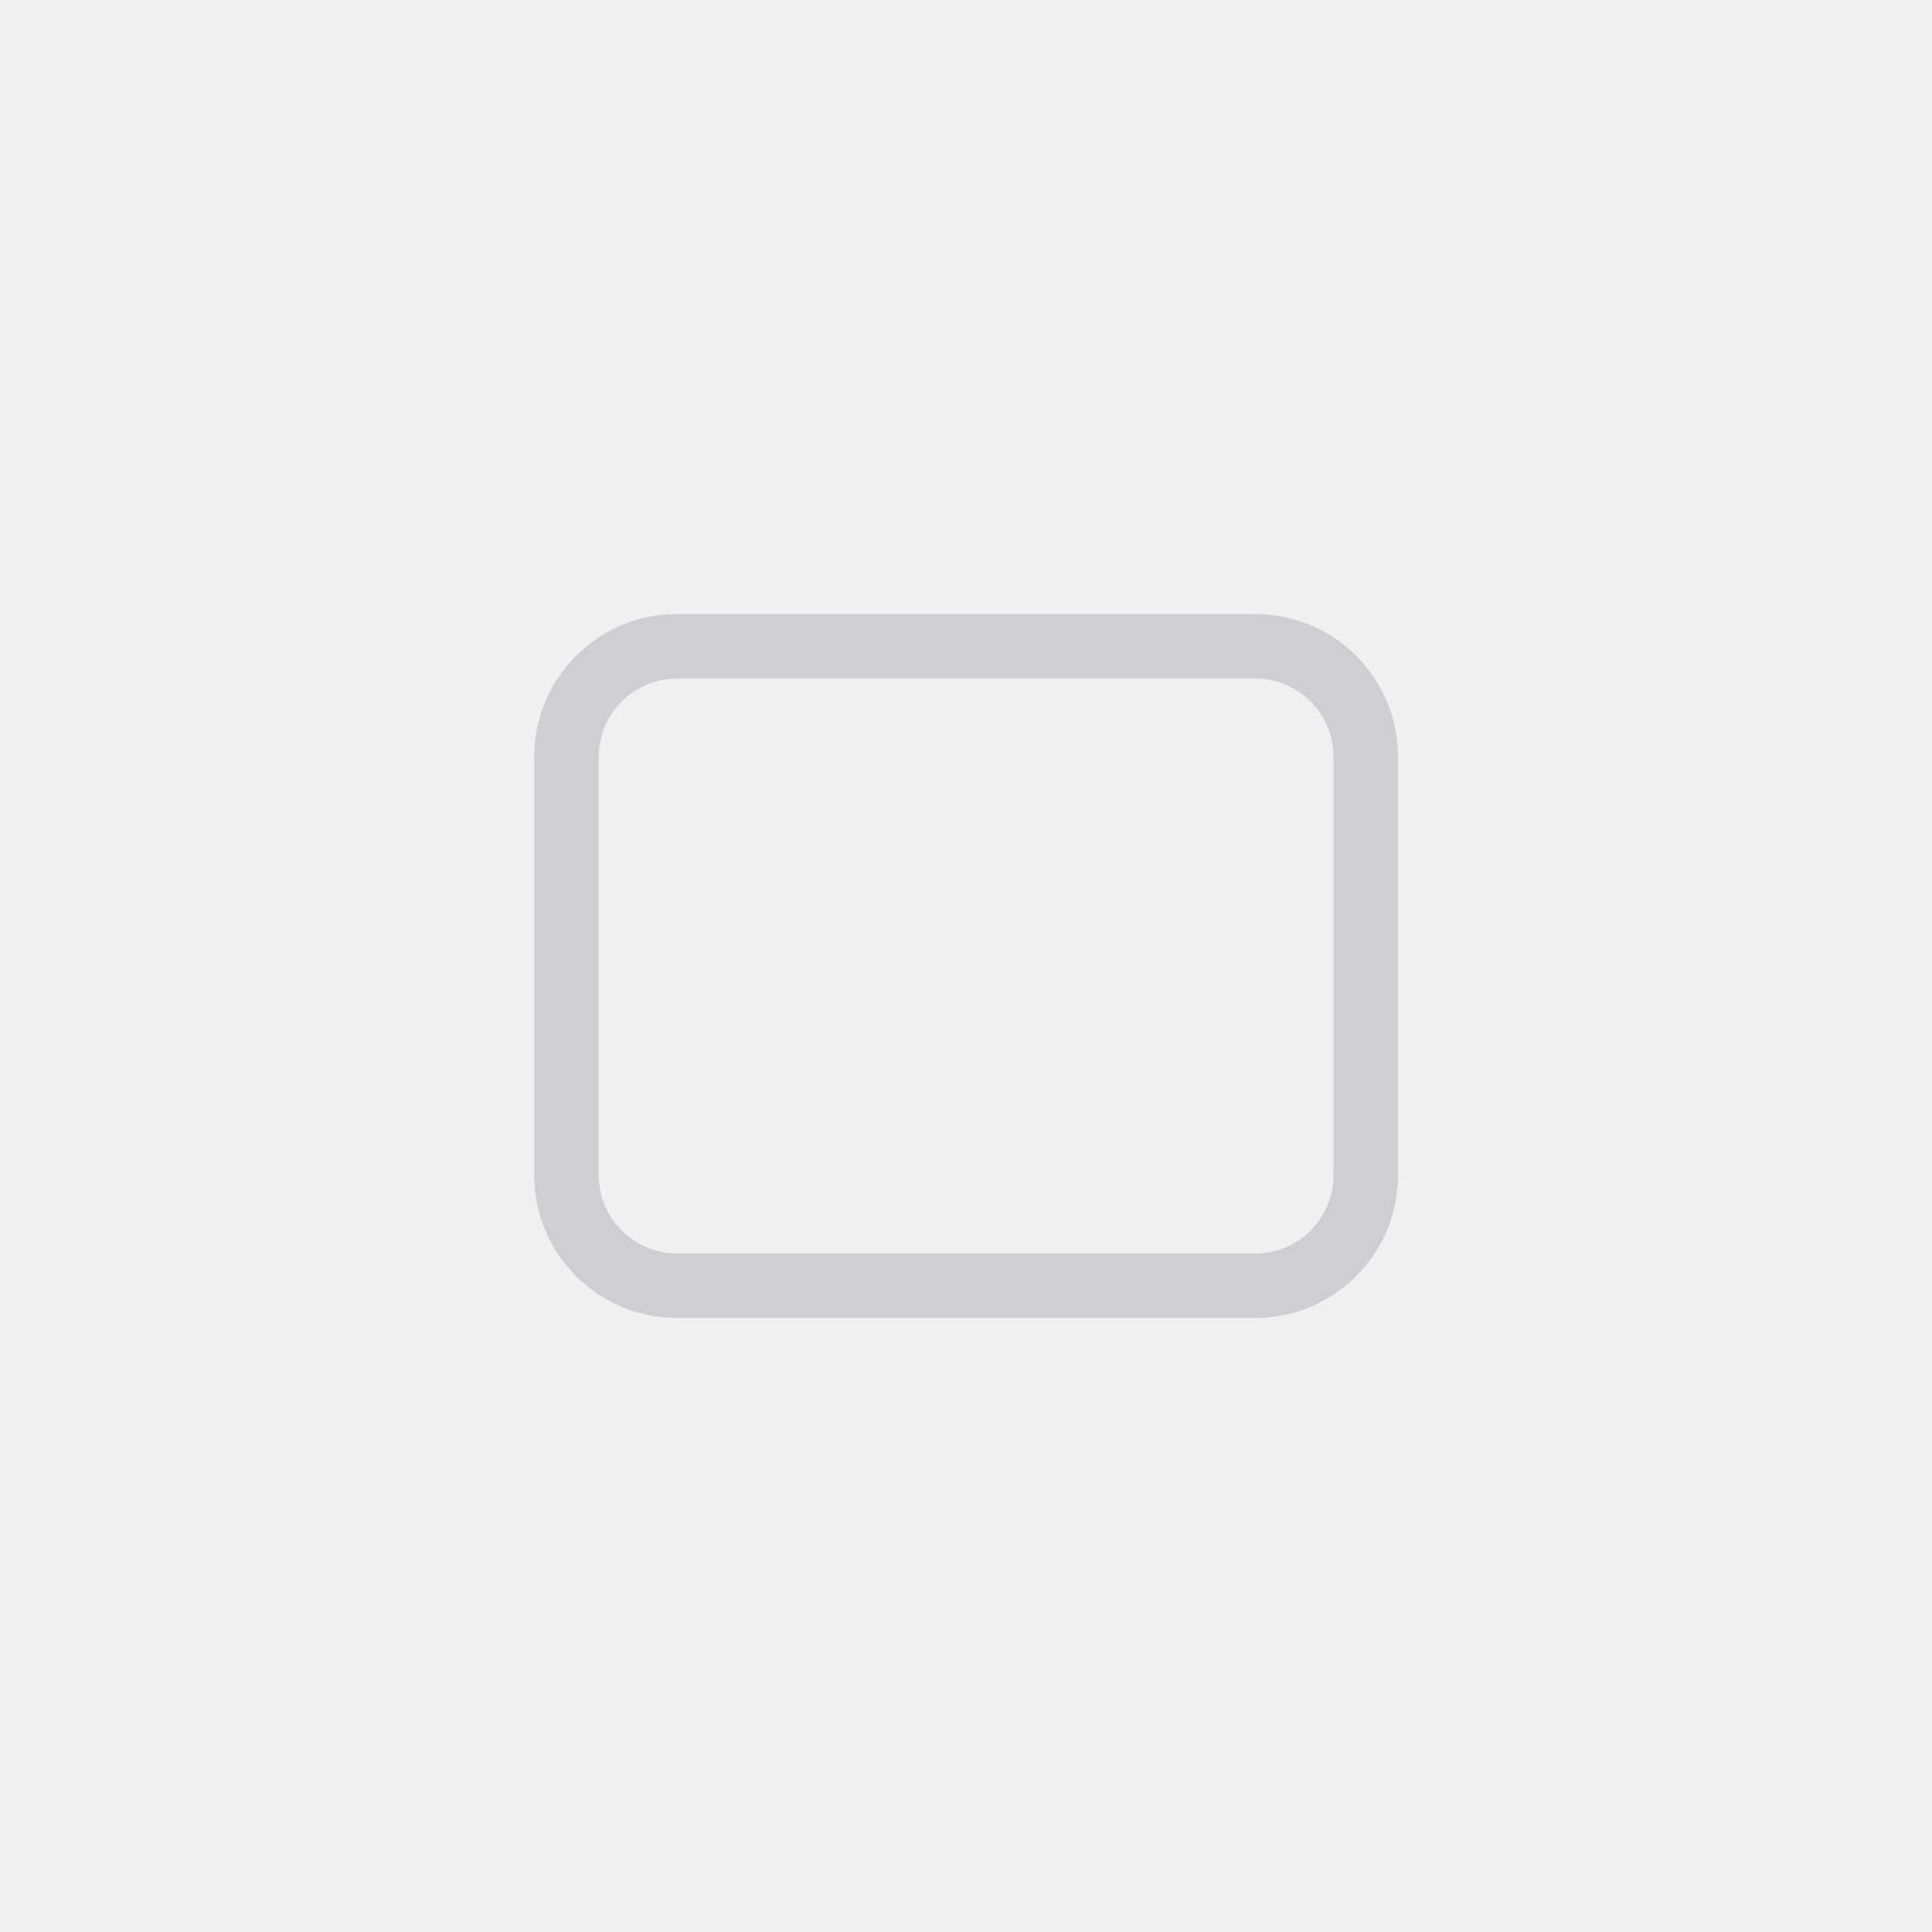
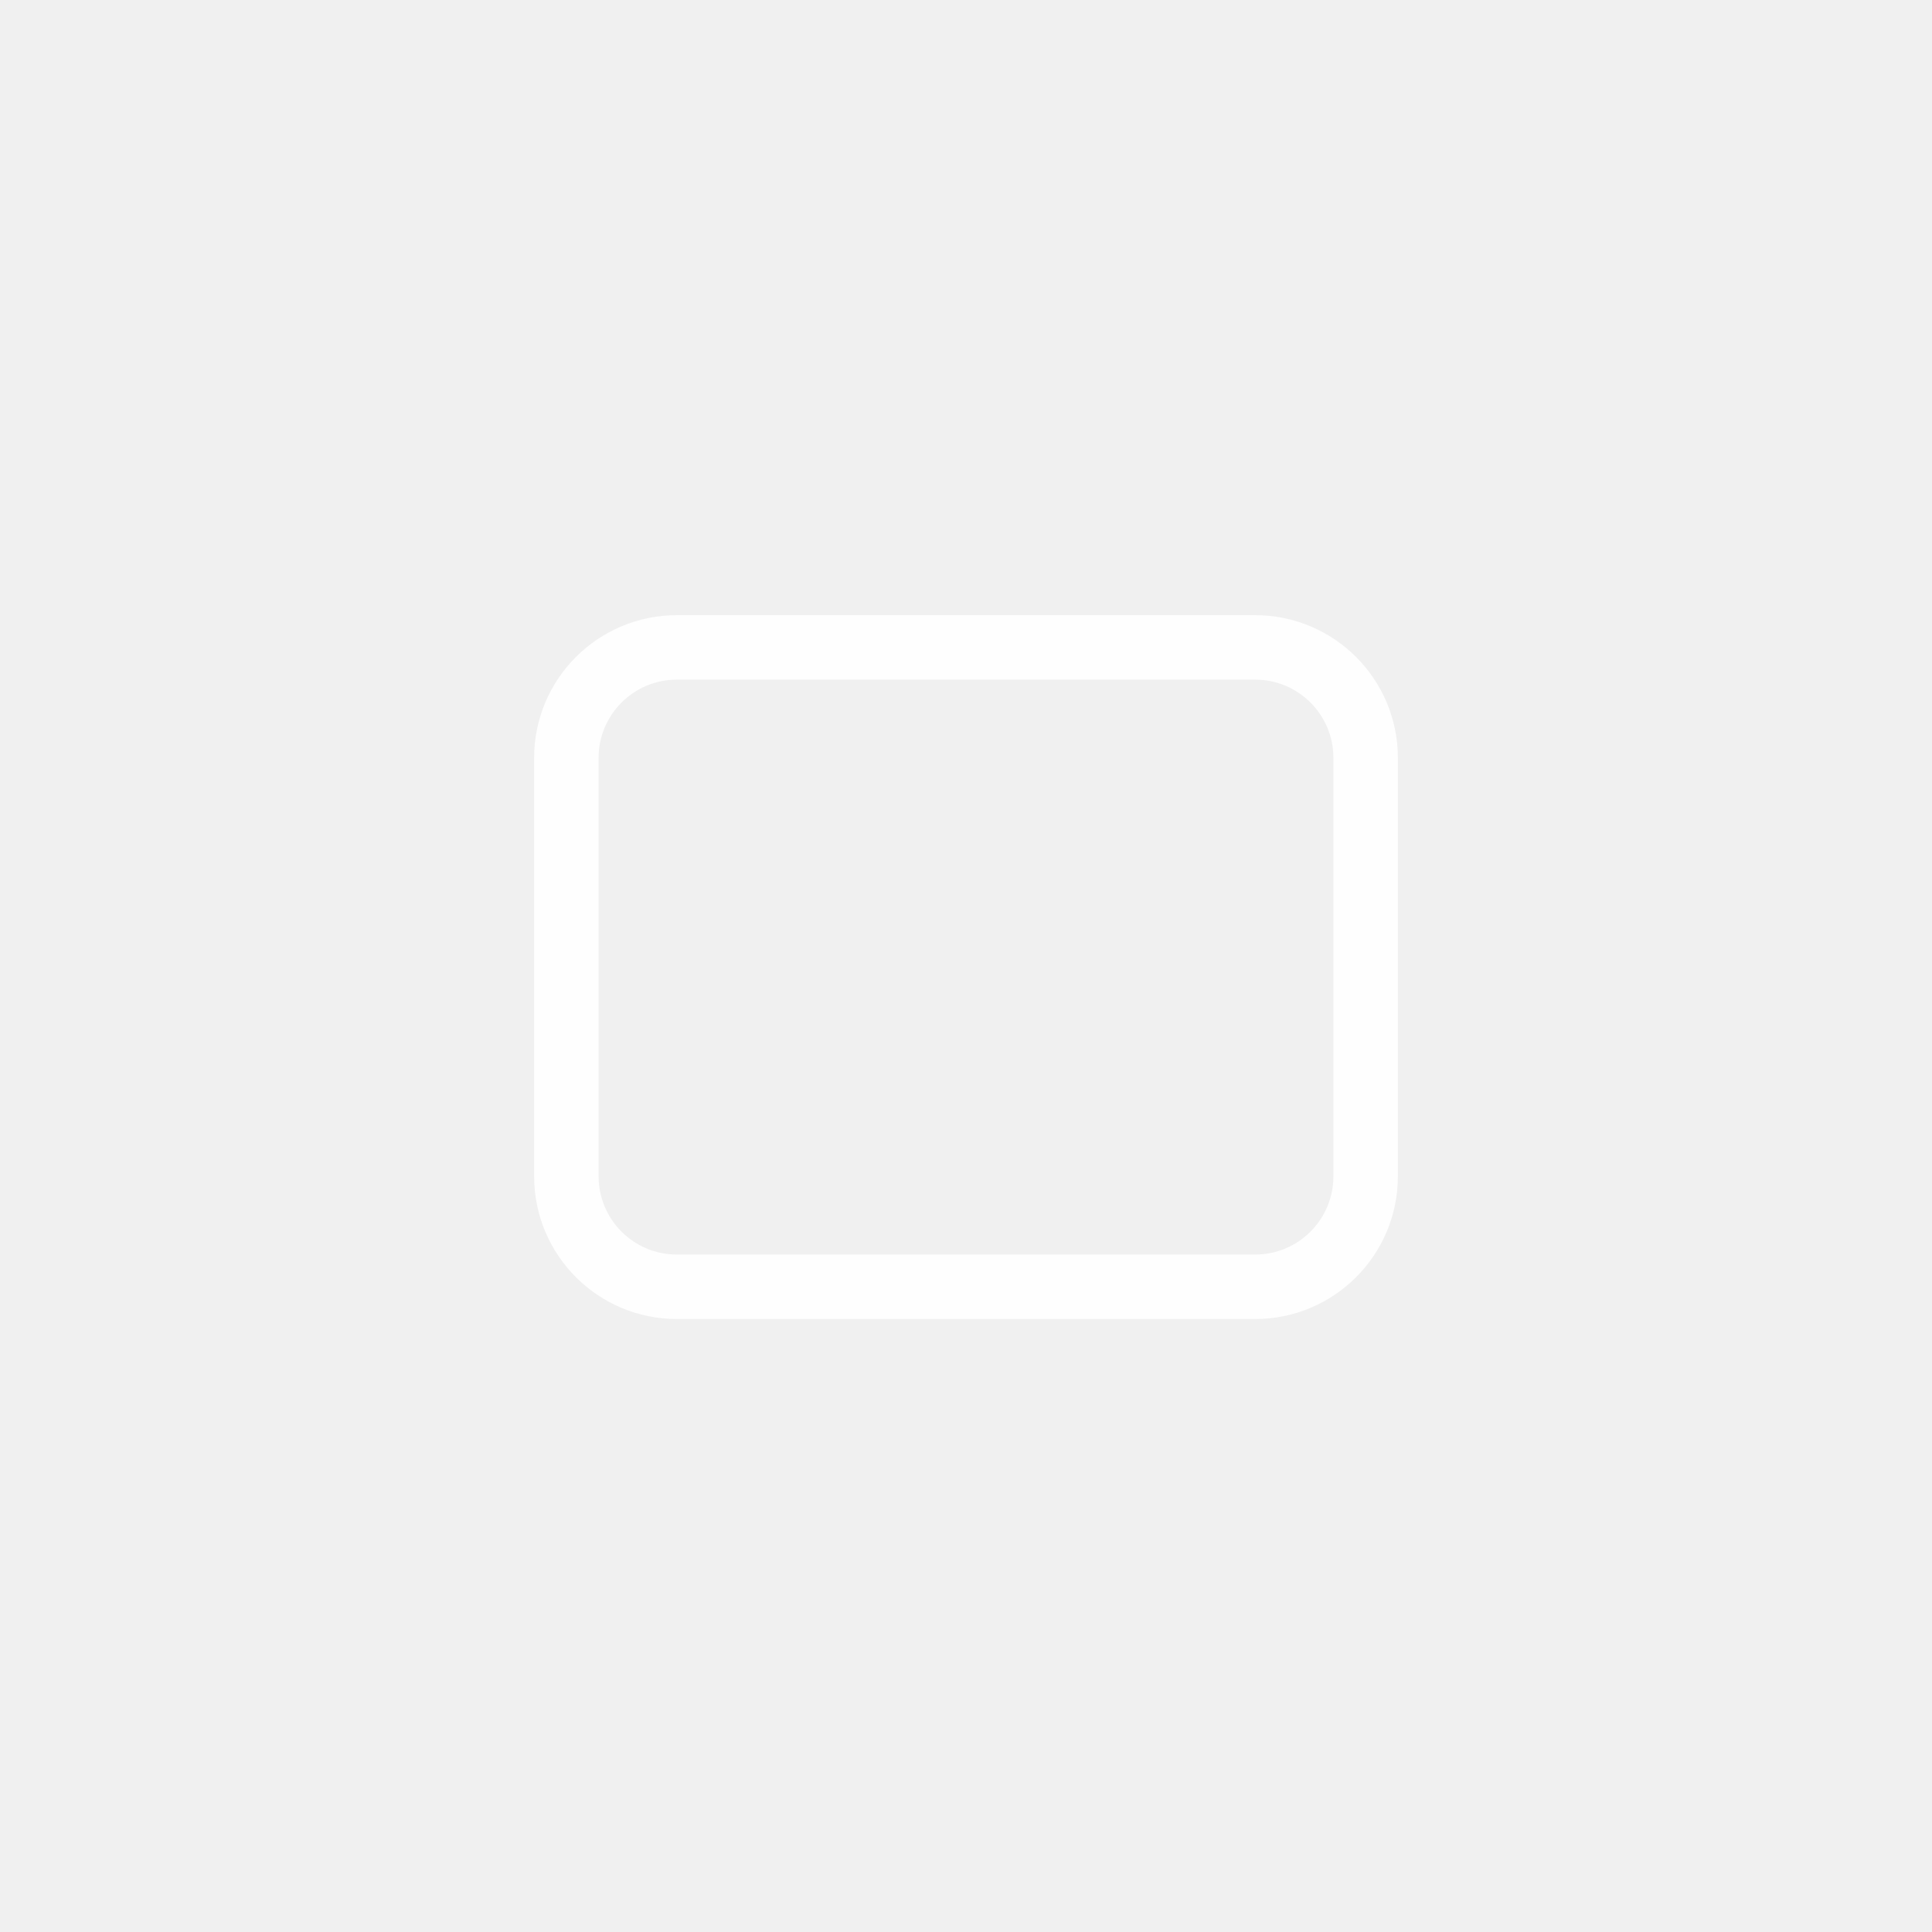
- <svg xmlns="http://www.w3.org/2000/svg" xmlns:ns1="http://www.openswatchbook.org/uri/2009/osb" id="svg8" version="1.1" viewBox="0 0 7.937 7.938" height="30" width="30">
-   <defs id="defs2">
-     <linearGradient id="linearGradient882" ns1:paint="solid">
-       <stop style="stop-color:#000000;stop-opacity:0;" offset="0" id="stop880" />
-     </linearGradient>
-   </defs>
-   <g transform="translate(0,-289.0625)" id="layer1">
-     <g transform="matrix(0.2645833,0,0,0.2645833,11.89587,2.95642)" id="4" />
-     <g transform="matrix(0.2645833,0,0,0.2645833,9.625899,2.204595)" id="4-7" />
-     <rect style="opacity:0;fill:#000000;fill-opacity:1;stroke:none;stroke-width:0.125;stroke-linejoin:miter;stroke-miterlimit:4;stroke-dasharray:none;stroke-opacity:1;paint-order:markers stroke fill" id="rect1575-0" width="4.233" height="4.233" x="-12.231" y="294.874" ry="4.4795979e-06" />
-     <rect style="opacity:0.9;fill:none;stroke:#CACBCE;stroke-width:0.265;stroke-miterlimit:4;stroke-dasharray:none;stroke-opacity:1" id="rect837" width="3.284" height="2.627" x="2.327" y="291.718" ry="0.454" />
+ <svg xmlns="http://www.w3.org/2000/svg" width="30" height="30" version="1.1" viewBox="0 0 7.938 7.938">
+   <g transform="translate(0 -289.06)">
+     <rect x="-12.231" y="294.87" width="4.233" height="4.233" ry="4.4796e-6" opacity="0" stroke-width=".126" style="paint-order:markers stroke fill" />
+     <rect x="2.327" y="291.72" width="3.284" height="2.627" ry=".454" fill="none" opacity=".9" stroke="#fff" stroke-width=".265" />
  </g>
</svg>
